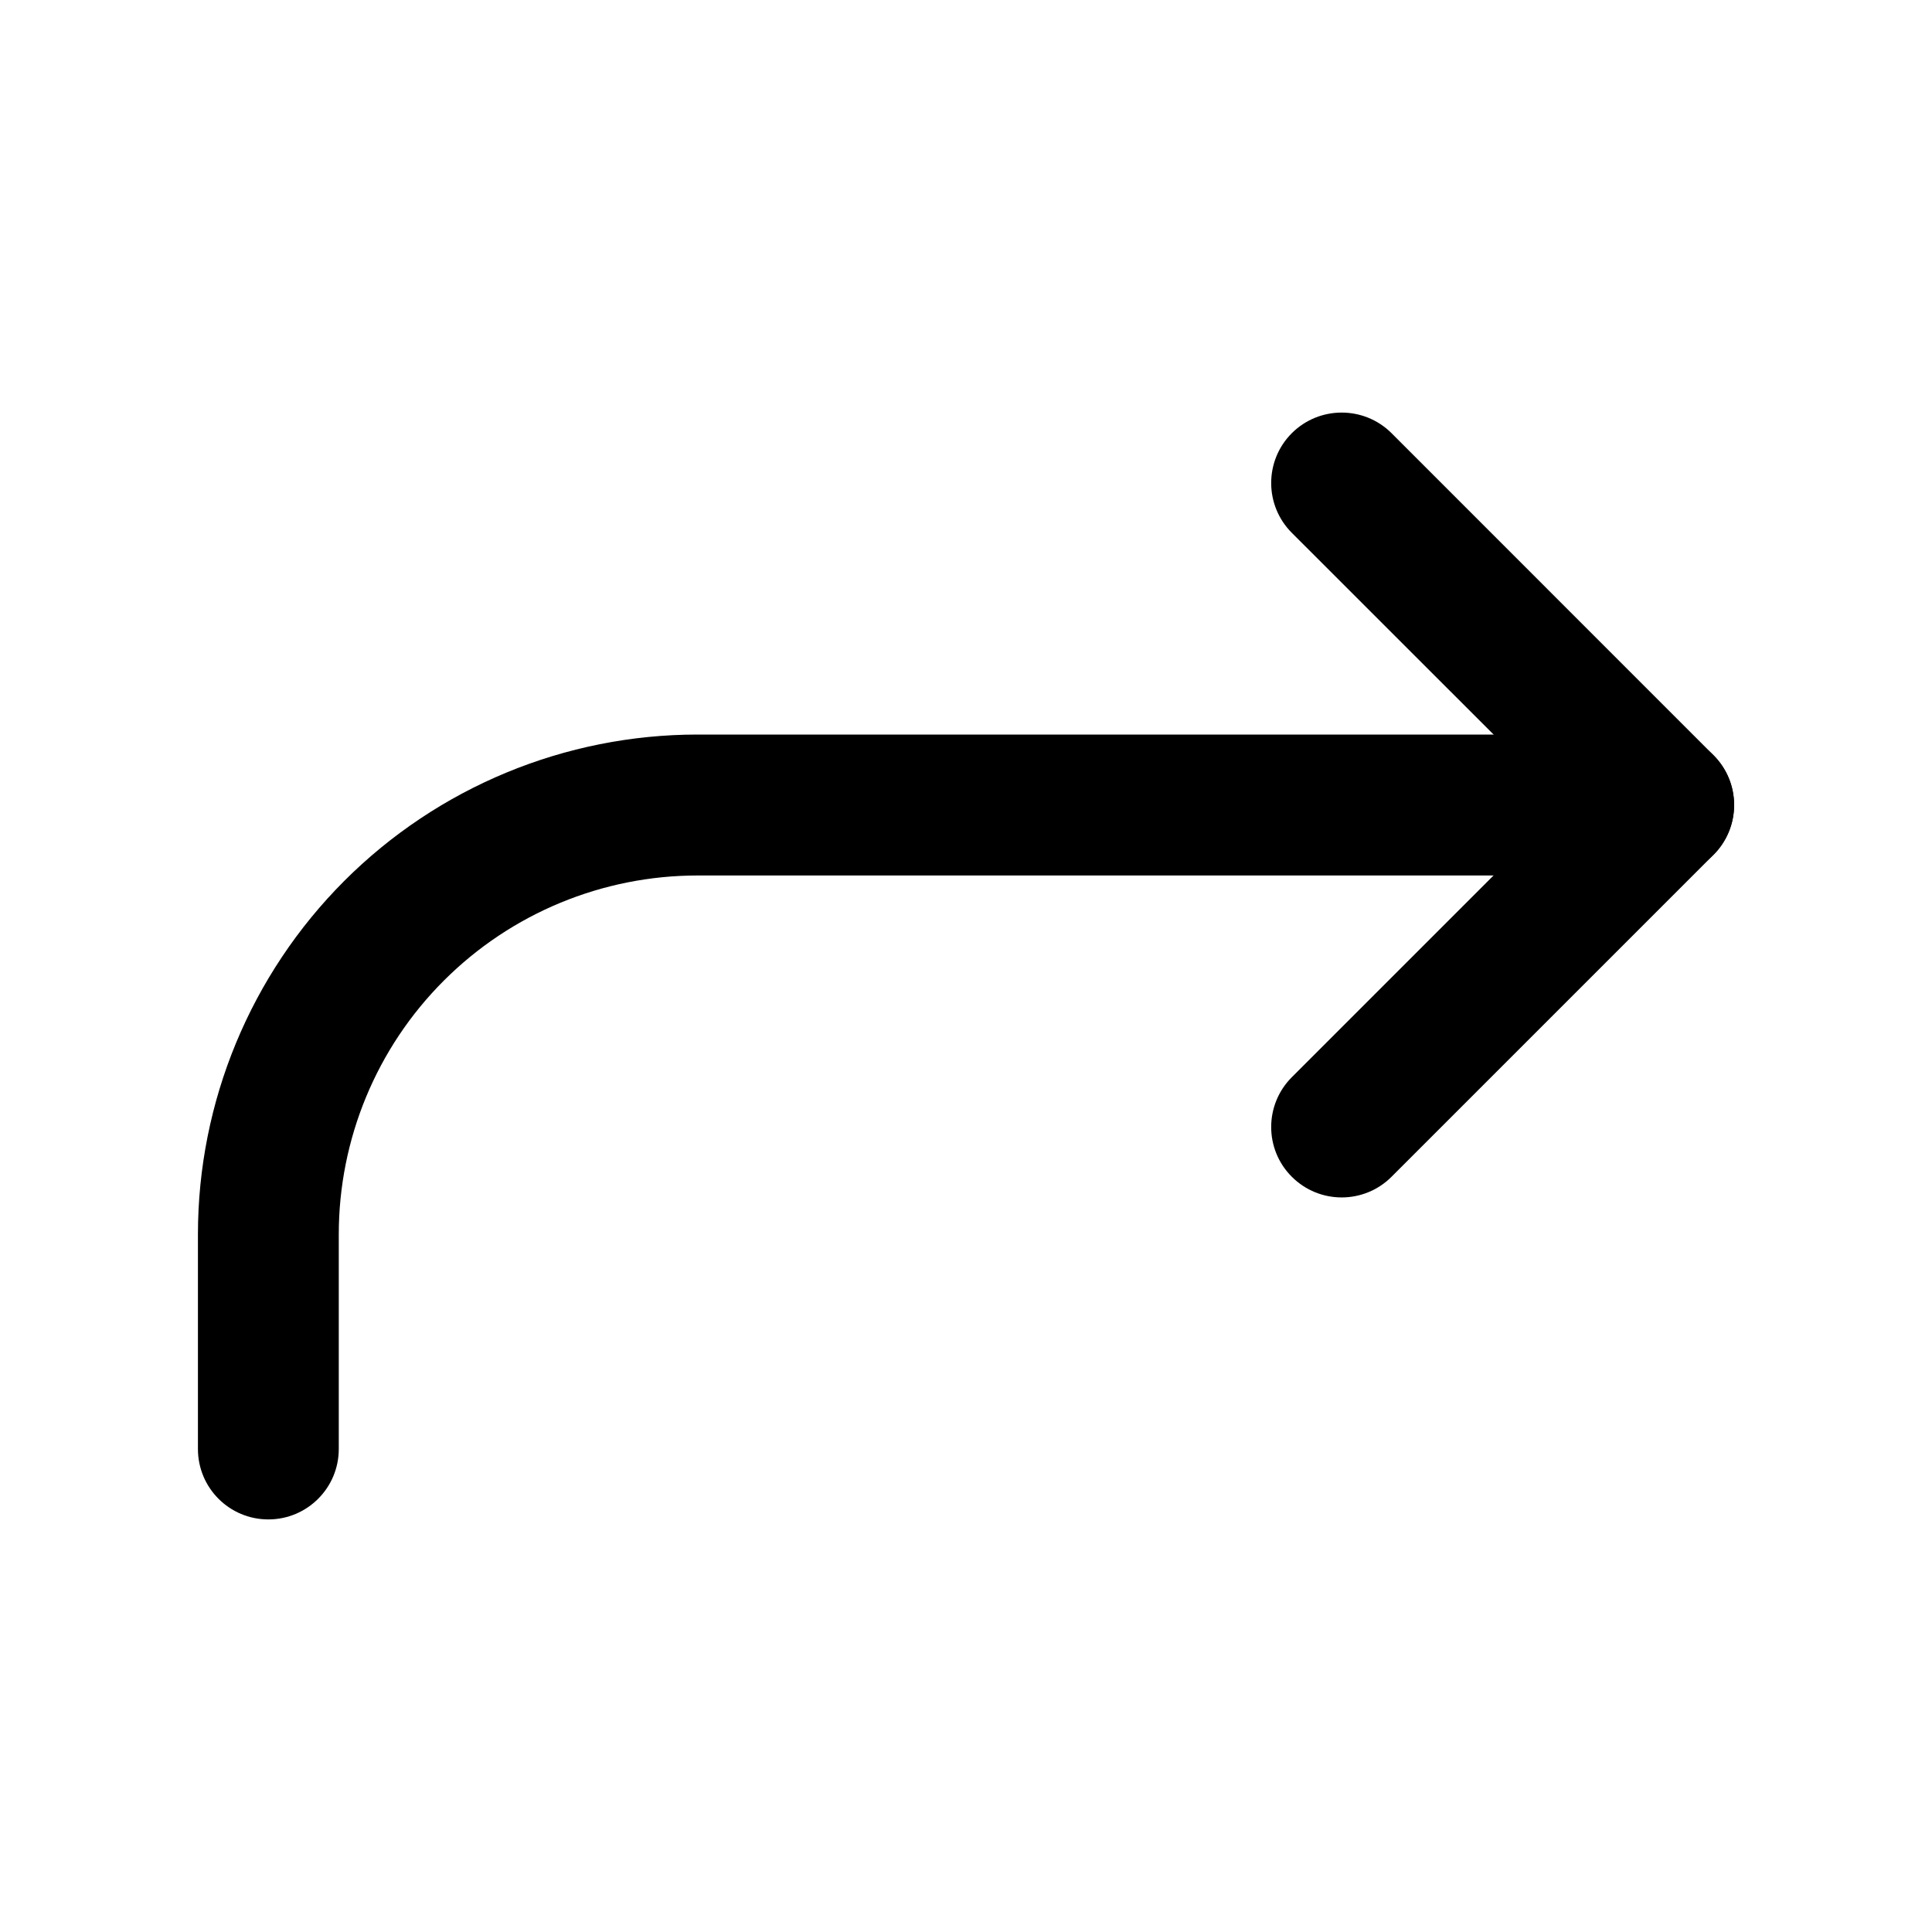
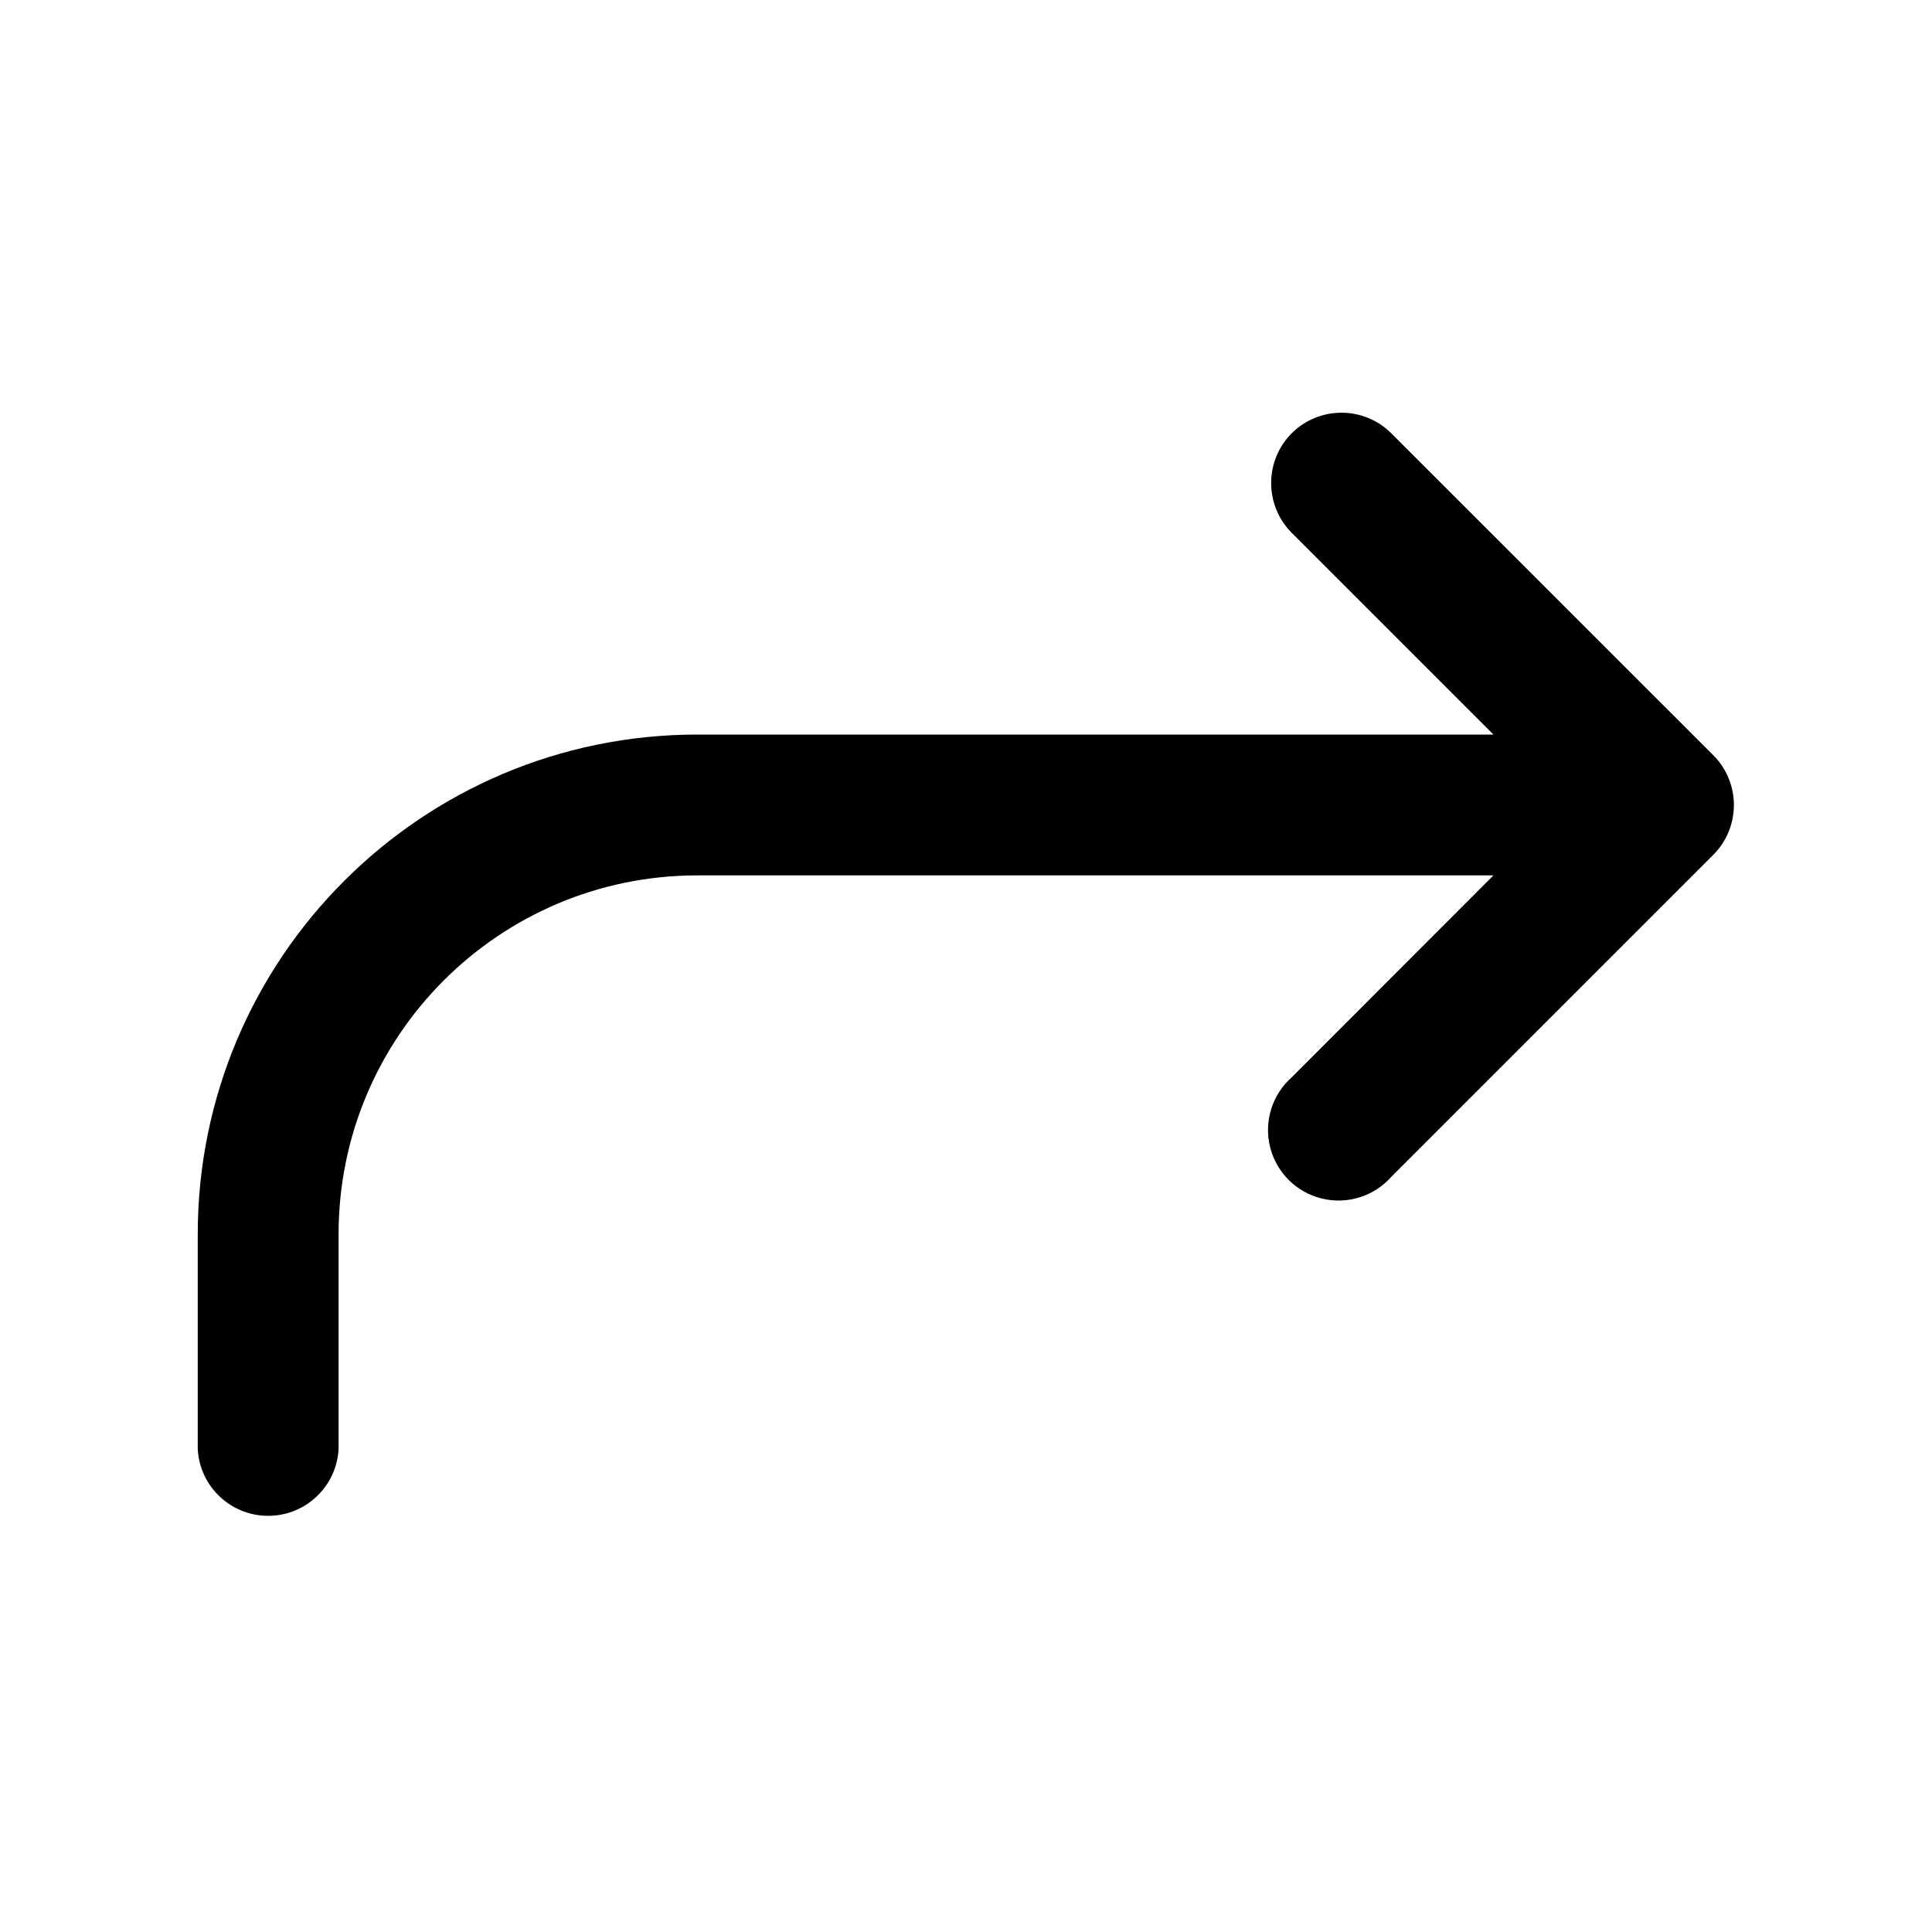
- <svg xmlns="http://www.w3.org/2000/svg" width="20" height="20" viewBox="0 0 20 20" fill="none">
-   <path fill-rule="evenodd" clip-rule="evenodd" d="M13.373 4.484C13.088 4.769 13.088 5.231 13.373 5.516L16.191 8.333L13.373 11.151C13.088 11.436 13.088 11.898 13.373 12.182C13.658 12.467 14.12 12.467 14.405 12.182L17.738 8.849C18.023 8.564 18.023 8.102 17.738 7.818L14.405 4.484C14.12 4.2 13.658 4.2 13.373 4.484Z" fill="currentColor" />
-   <path fill-rule="evenodd" clip-rule="evenodd" d="M17.951 8.333C17.951 7.931 17.625 7.604 17.222 7.604H7.222C5.85 7.604 4.534 8.149 3.564 9.119C2.594 10.09 2.049 11.406 2.049 12.778V15C2.049 15.403 2.375 15.729 2.778 15.729C3.18 15.729 3.507 15.403 3.507 15V12.778C3.507 11.792 3.898 10.847 4.595 10.151C5.292 9.454 6.237 9.063 7.222 9.063H17.222C17.625 9.063 17.951 8.736 17.951 8.333Z" fill="currentColor" />
+ <svg xmlns="http://www.w3.org/2000/svg" width="20" height="20" fill="none" viewBox="0 0 20 20">
+   <path fill="currentColor" fill-rule="evenodd" d="M13.372 4.485a.73.73 0 0 1 1.03 0l3.334 3.333a.73.73 0 0 1 0 1.031l-3.333 3.333a.73.73 0 1 1-1.031-1.03l2.088-2.09H7.22a3.715 3.715 0 0 0-3.715 3.716V15a.73.73 0 0 1-1.458 0v-2.222A5.174 5.174 0 0 1 7.22 7.604h8.24l-2.088-2.088a.73.73 0 0 1 0-1.031Z" clip-rule="evenodd" />
</svg>
